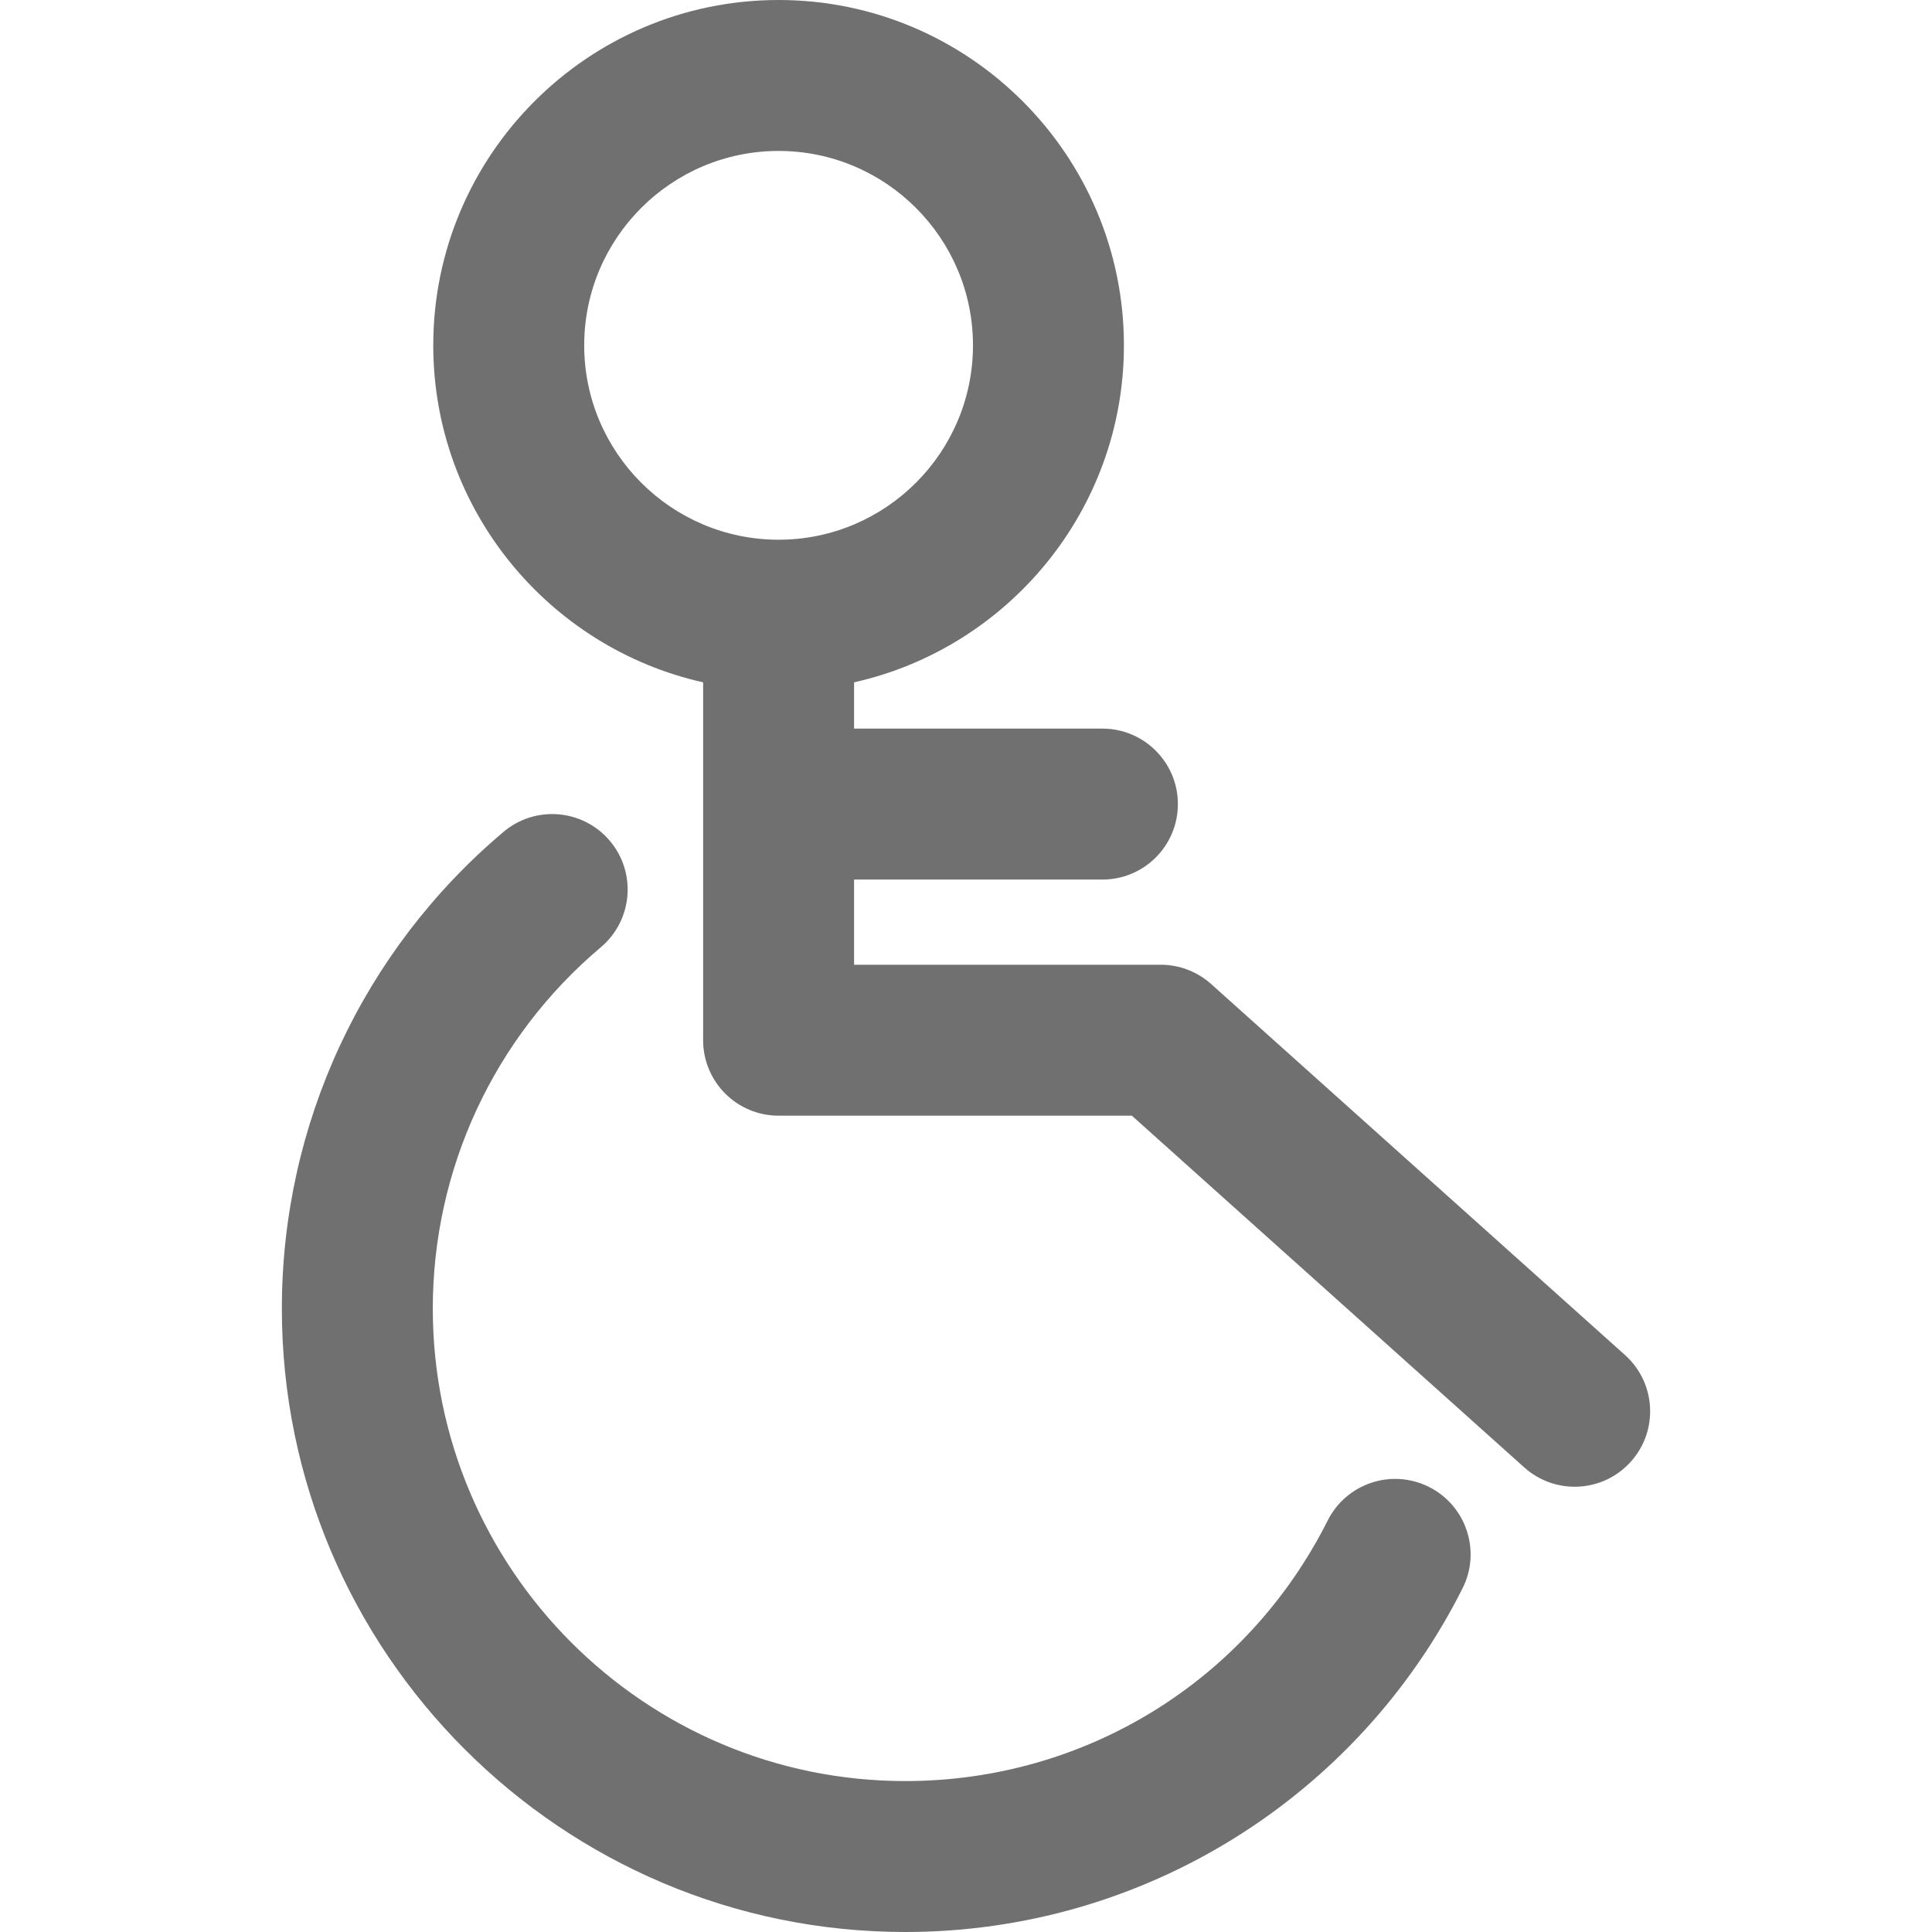
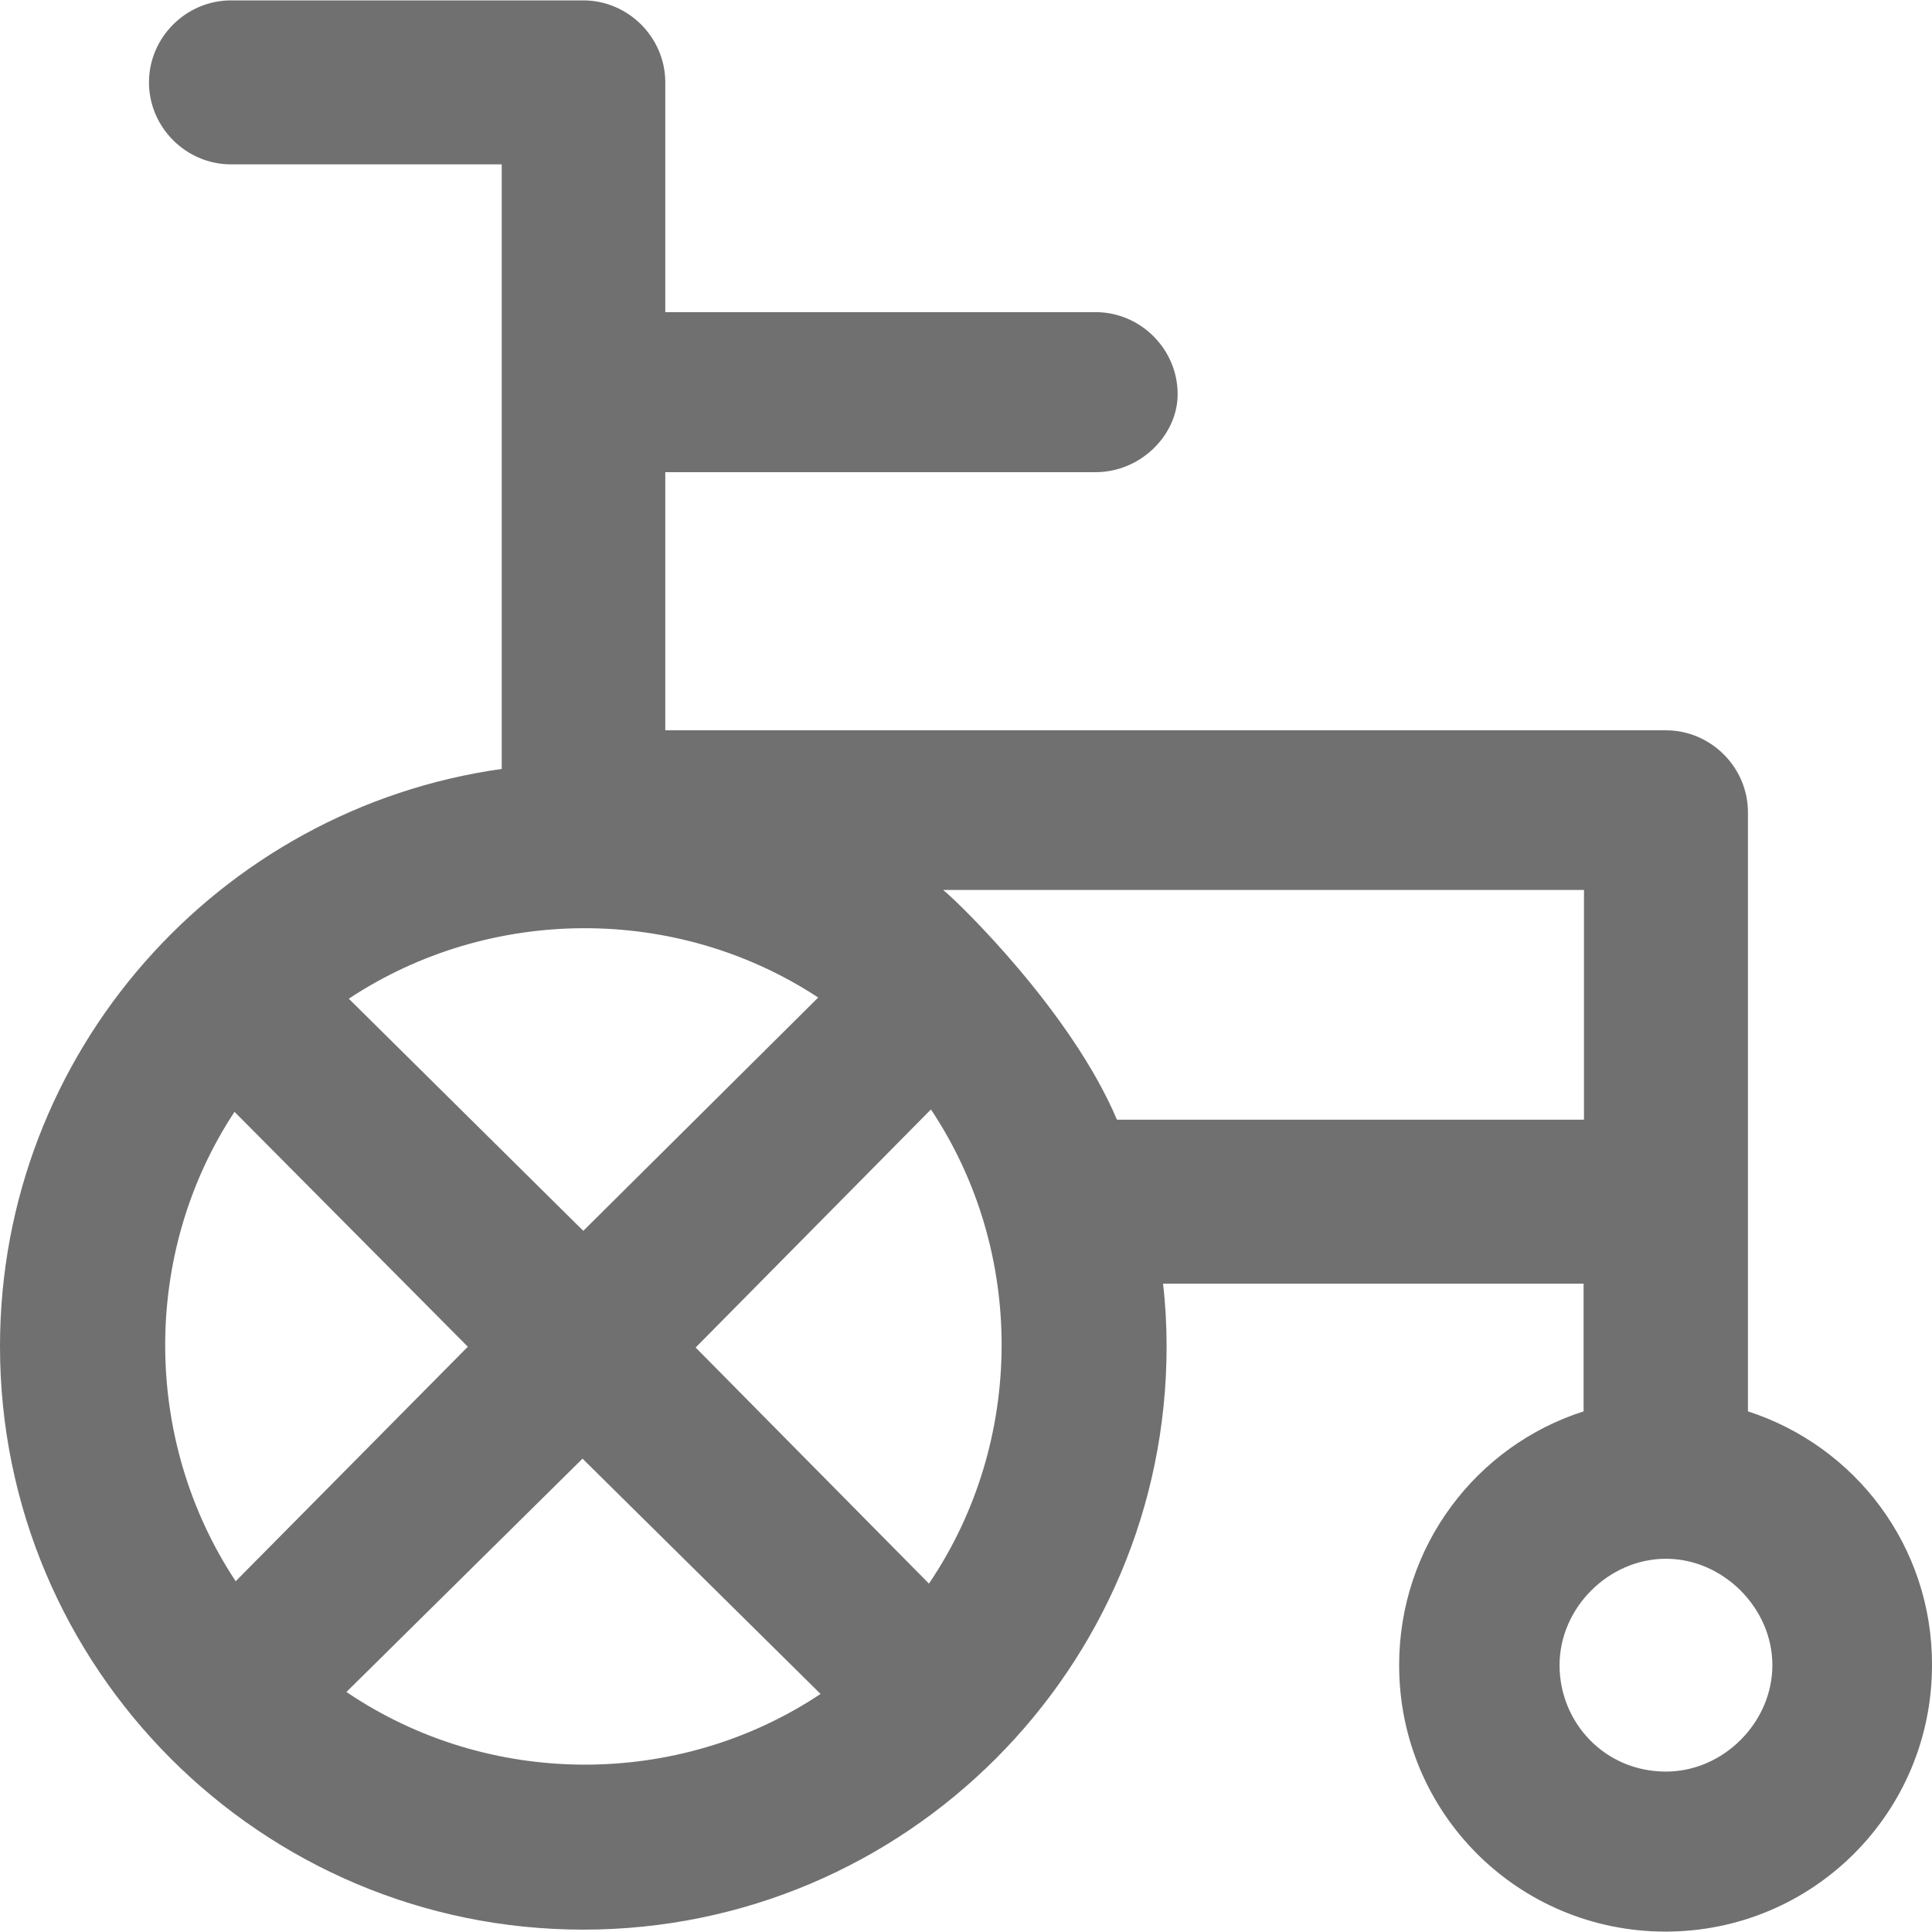
- <svg xmlns="http://www.w3.org/2000/svg" fill="#707070" viewBox="0 0 512 512">
-   <path d="M378.711 394.061c-9.87-4.963-21.892-.983-26.853 8.884-21.417 42.596-64.312 69.056-111.949 69.056-69.043 0-125.214-56.171-125.214-125.214 0-36.985 16.232-71.888 44.534-95.76 8.444-7.122 9.515-19.74 2.394-28.183-7.122-8.447-19.743-9.515-28.183-2.394-37.333 31.489-58.745 77.537-58.745 126.336 0 91.1 74.114 165.214 165.214 165.214 63.296 0 119.937-35.897 147.686-91.087 4.962-9.869.984-21.892-8.884-26.852z" />
-   <path d="M430.654 359.107l-109.698-98.334a20 20 0 0 0-13.35-5.107h-81.271v-22.575h65.818c11.046 0 20-8.954 20-20s-8.954-20-20-20h-65.818v-12.268c40.874-9.148 71.515-45.714 71.515-89.307C297.85 41.054 256.796 0 206.335 0c-50.462 0-91.516 41.054-91.516 91.516 0 43.593 30.641 80.159 71.516 89.307v94.843c0 11.046 8.954 20 20 20h93.619l104.001 93.227c8.216 7.365 20.861 6.69 28.242-1.543 7.373-8.225 6.682-20.87-1.543-28.243zM154.819 91.516c0-28.407 23.11-51.516 51.516-51.516 28.405 0 51.515 23.109 51.515 51.515s-23.11 51.515-51.515 51.515c-28.406 0-51.516-23.109-51.516-51.514z" />
+ <svg xmlns="http://www.w3.org/2000/svg" fill="#707070" viewBox="0 0 490.2 490.2">
+   <path d="M283.4 284.1c-11.5-27.2-39.7-54.7-44.1-58.3h162.6v58.3H283.4zm160.1 74v-152c0-11.4-9.4-20.8-20.8-20.8H168.8v-65.5H278c11.4 0 20.8-9.4 20.8-19.8 0-11.4-9.4-20.8-20.8-20.8H168.8V20.9C168.8 9.5 159.4.1 148 .1H58.6C47.2.1 37.8 9.5 37.8 20.9s9.4 20.8 20.8 20.8h68.7v153.4C55.4 205.2 0 267 0 341.6c0 81.7 66.3 148 148 148s148-66.3 148-148c0-5.4-.3-10.7-.9-15.9h106.7v32.4c-27.2 8.7-46.8 34.2-46.8 64.4 0 37.5 30.2 67.6 67.6 67.6s67.6-30.2 67.6-67.6c.1-30.2-19.5-55.6-46.7-64.4zm-235.9-105L148 312.3l-59.5-58.9c35.8-23.7 83.2-23.9 119.1-.3zm-148.1 29l59.2 59.6-58.9 59.5c-23.7-35.8-23.9-83.3-.3-119.1zm28.4 147.2l59.9-59.2 60.4 59.7c-36.2 24.1-84.3 23.9-120.3-.5zm147.8-27.5l-59.2-59.9 59.7-60.4c24.1 36.1 23.9 84.3-.5 120.3zm187 47.7c-15.6 0-27-12.5-27-27 0-14.6 12.5-27 27-27s27 12.5 27 27-12.4 27-27 27z" />
</svg>
